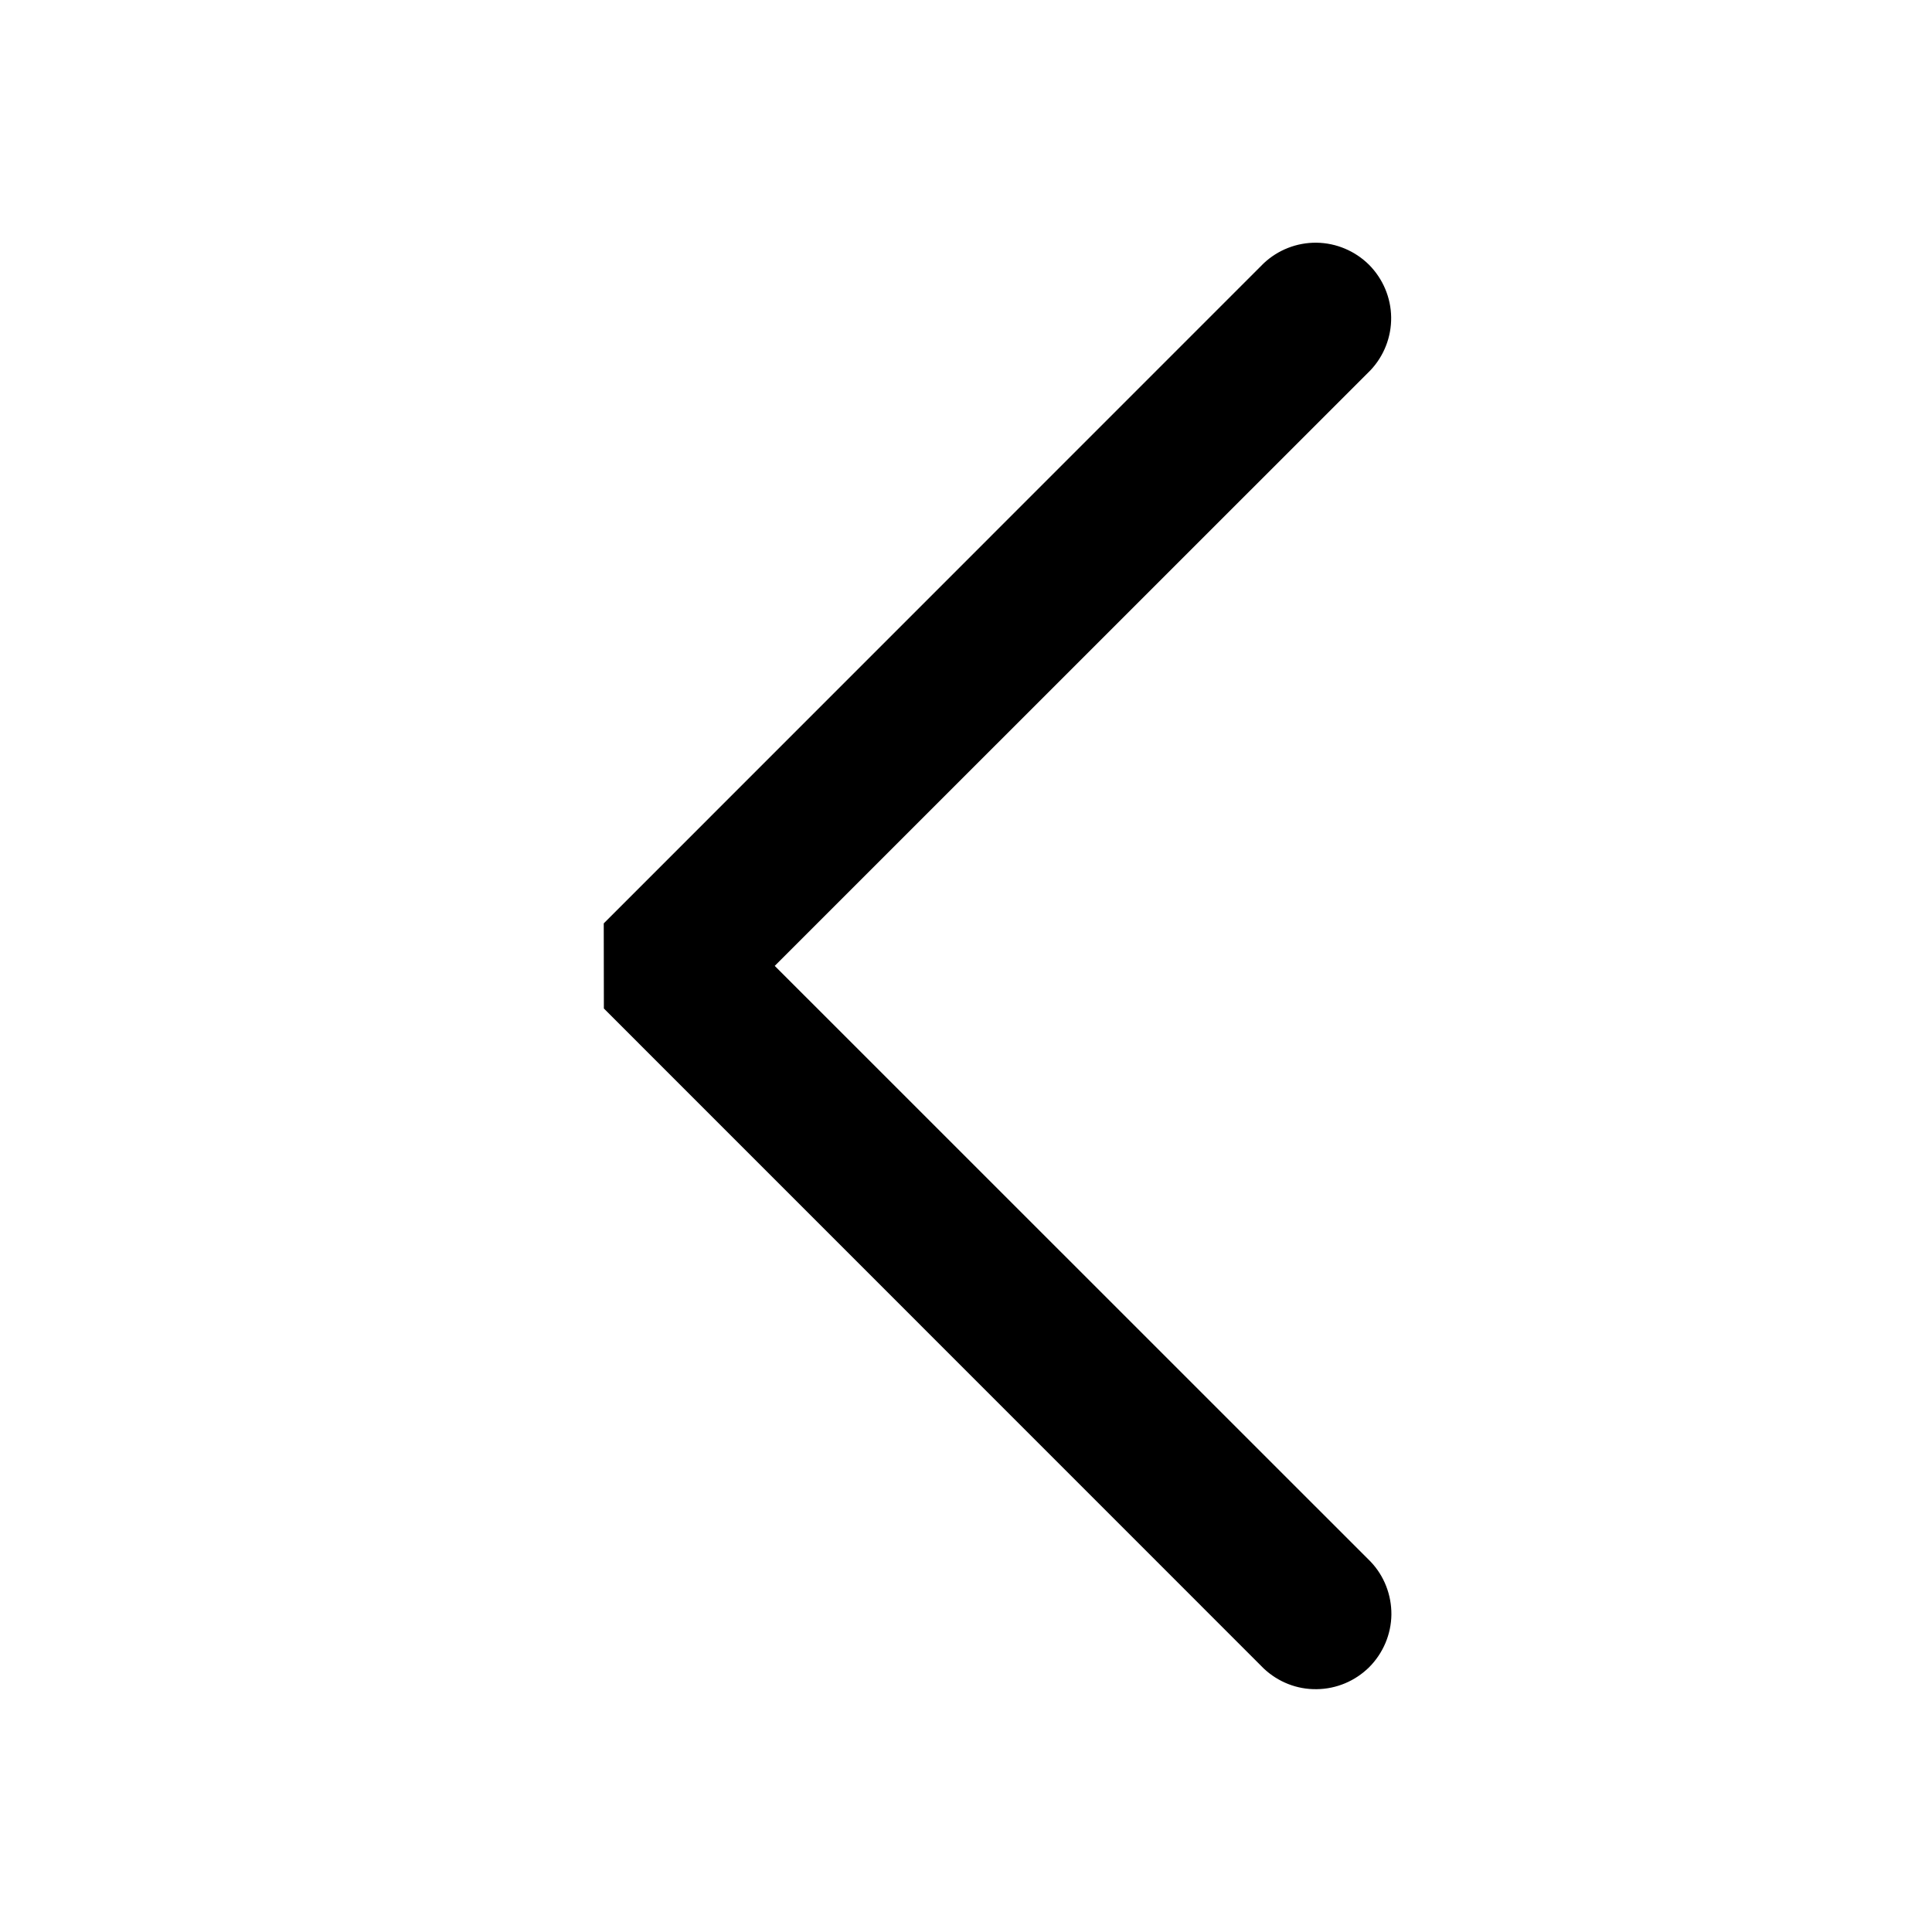
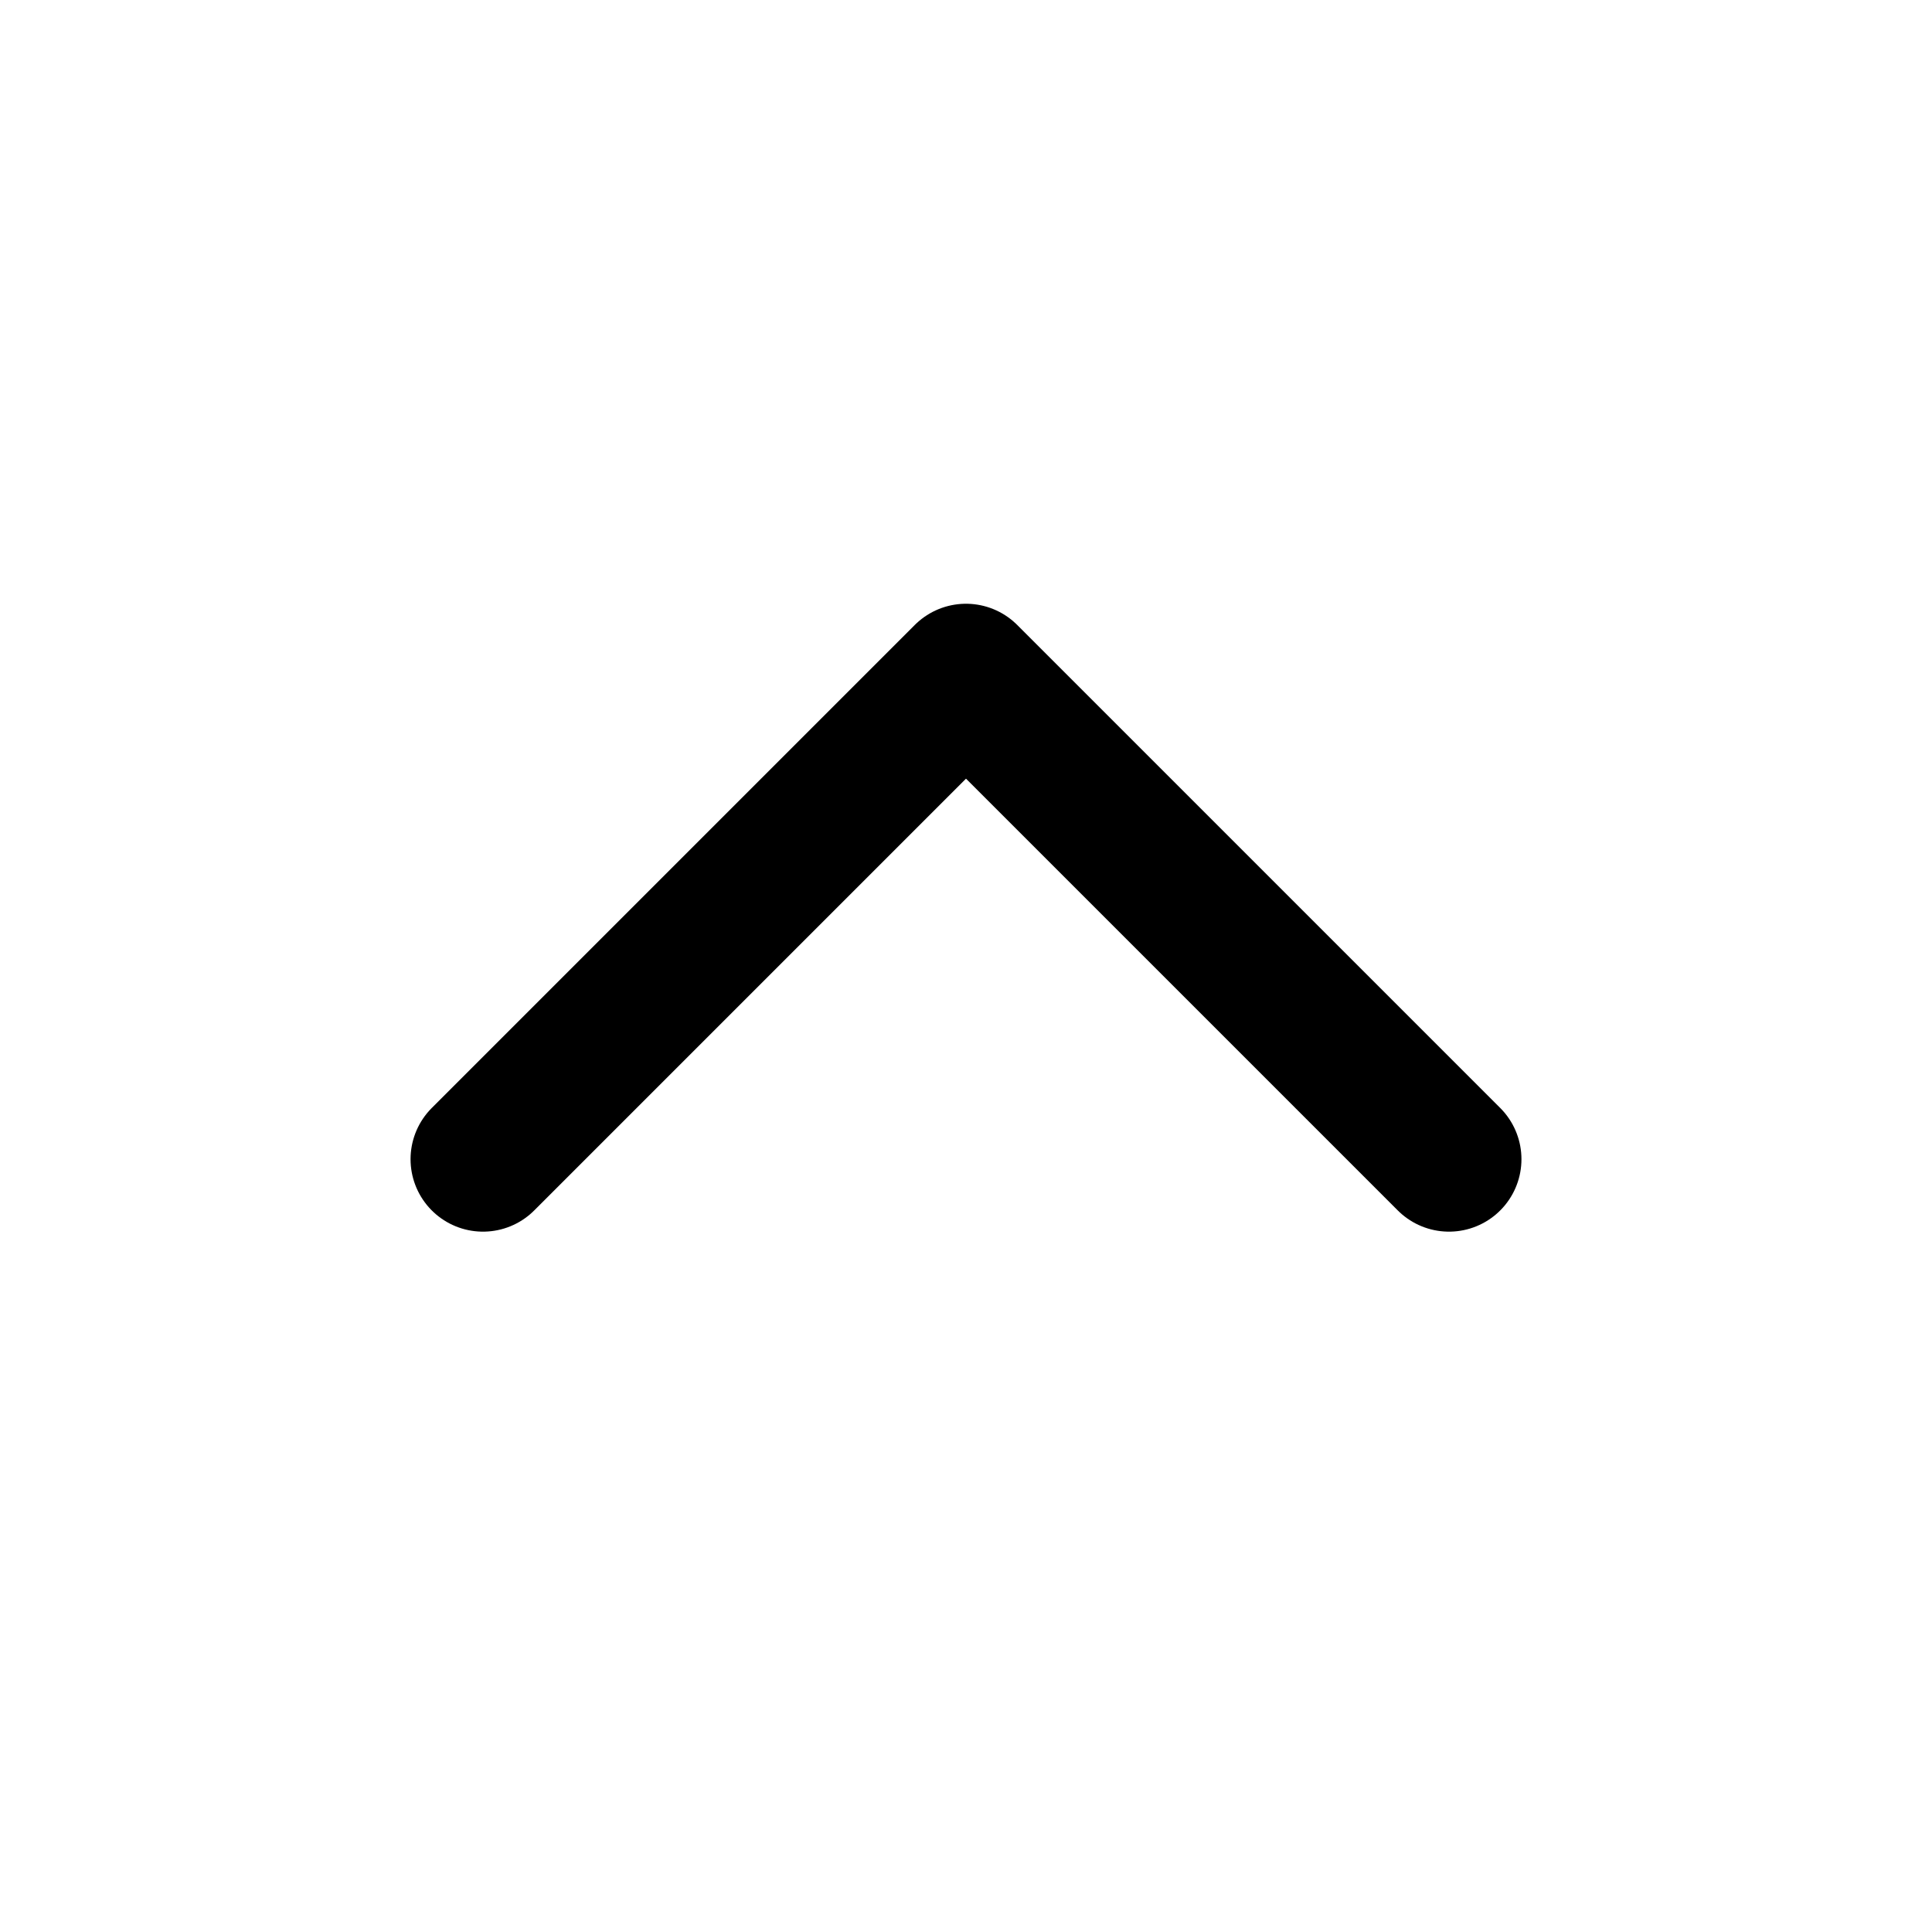
- <svg xmlns="http://www.w3.org/2000/svg" width="16" height="16" viewBox="0 0 16 16" fill="none">
-   <path d="M5.001 8.352L10.466 13.818C10.585 13.93 10.742 13.992 10.905 13.989C11.069 13.987 11.224 13.921 11.34 13.806C11.455 13.69 11.521 13.534 11.523 13.371C11.524 13.208 11.463 13.05 11.35 12.932L6.416 7.999L11.349 3.067C11.461 2.949 11.523 2.791 11.521 2.628C11.519 2.465 11.453 2.309 11.338 2.193C11.222 2.078 11.066 2.012 10.903 2.01C10.74 2.008 10.582 2.07 10.464 2.182L5 7.647L5.001 8.352Z" fill="black" />
+ <svg xmlns="http://www.w3.org/2000/svg" viewBox="0 0 20 20" fill="none" stroke="currentColor" stroke-width="1.5" stroke-linecap="round" stroke-linejoin="round">
+   <polyline points="5 12 10 7 15 12" />
</svg>
